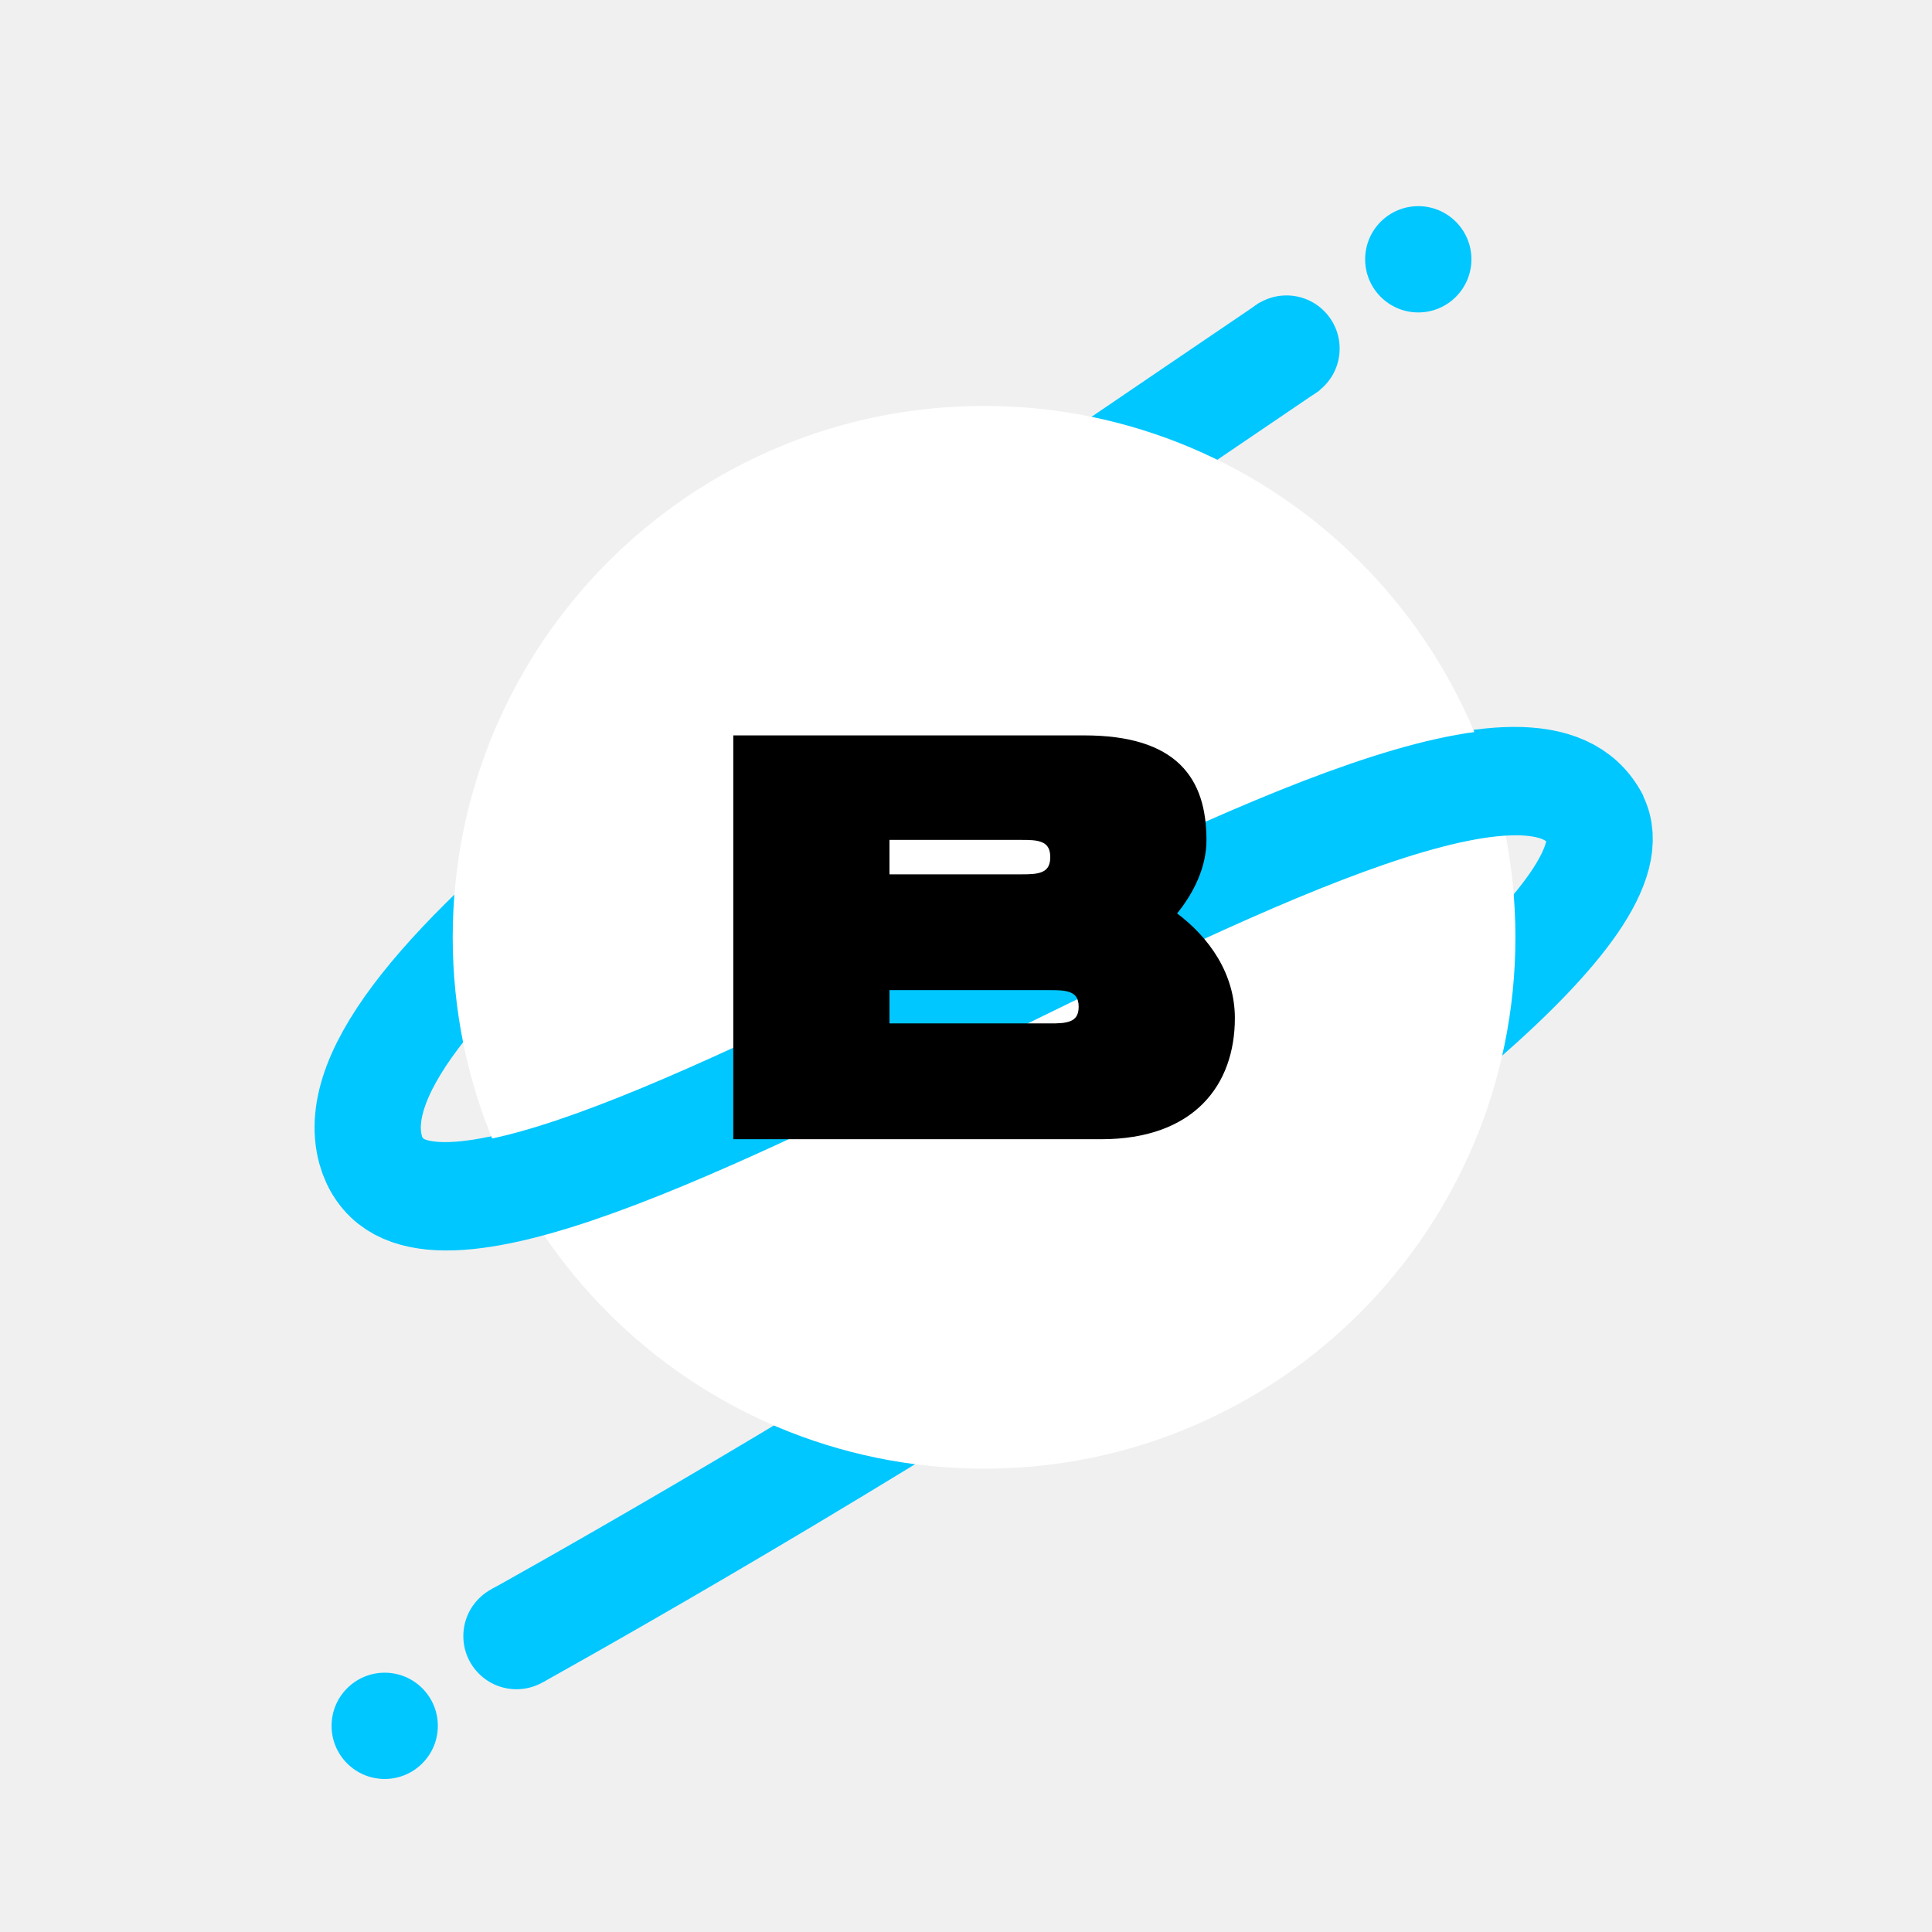
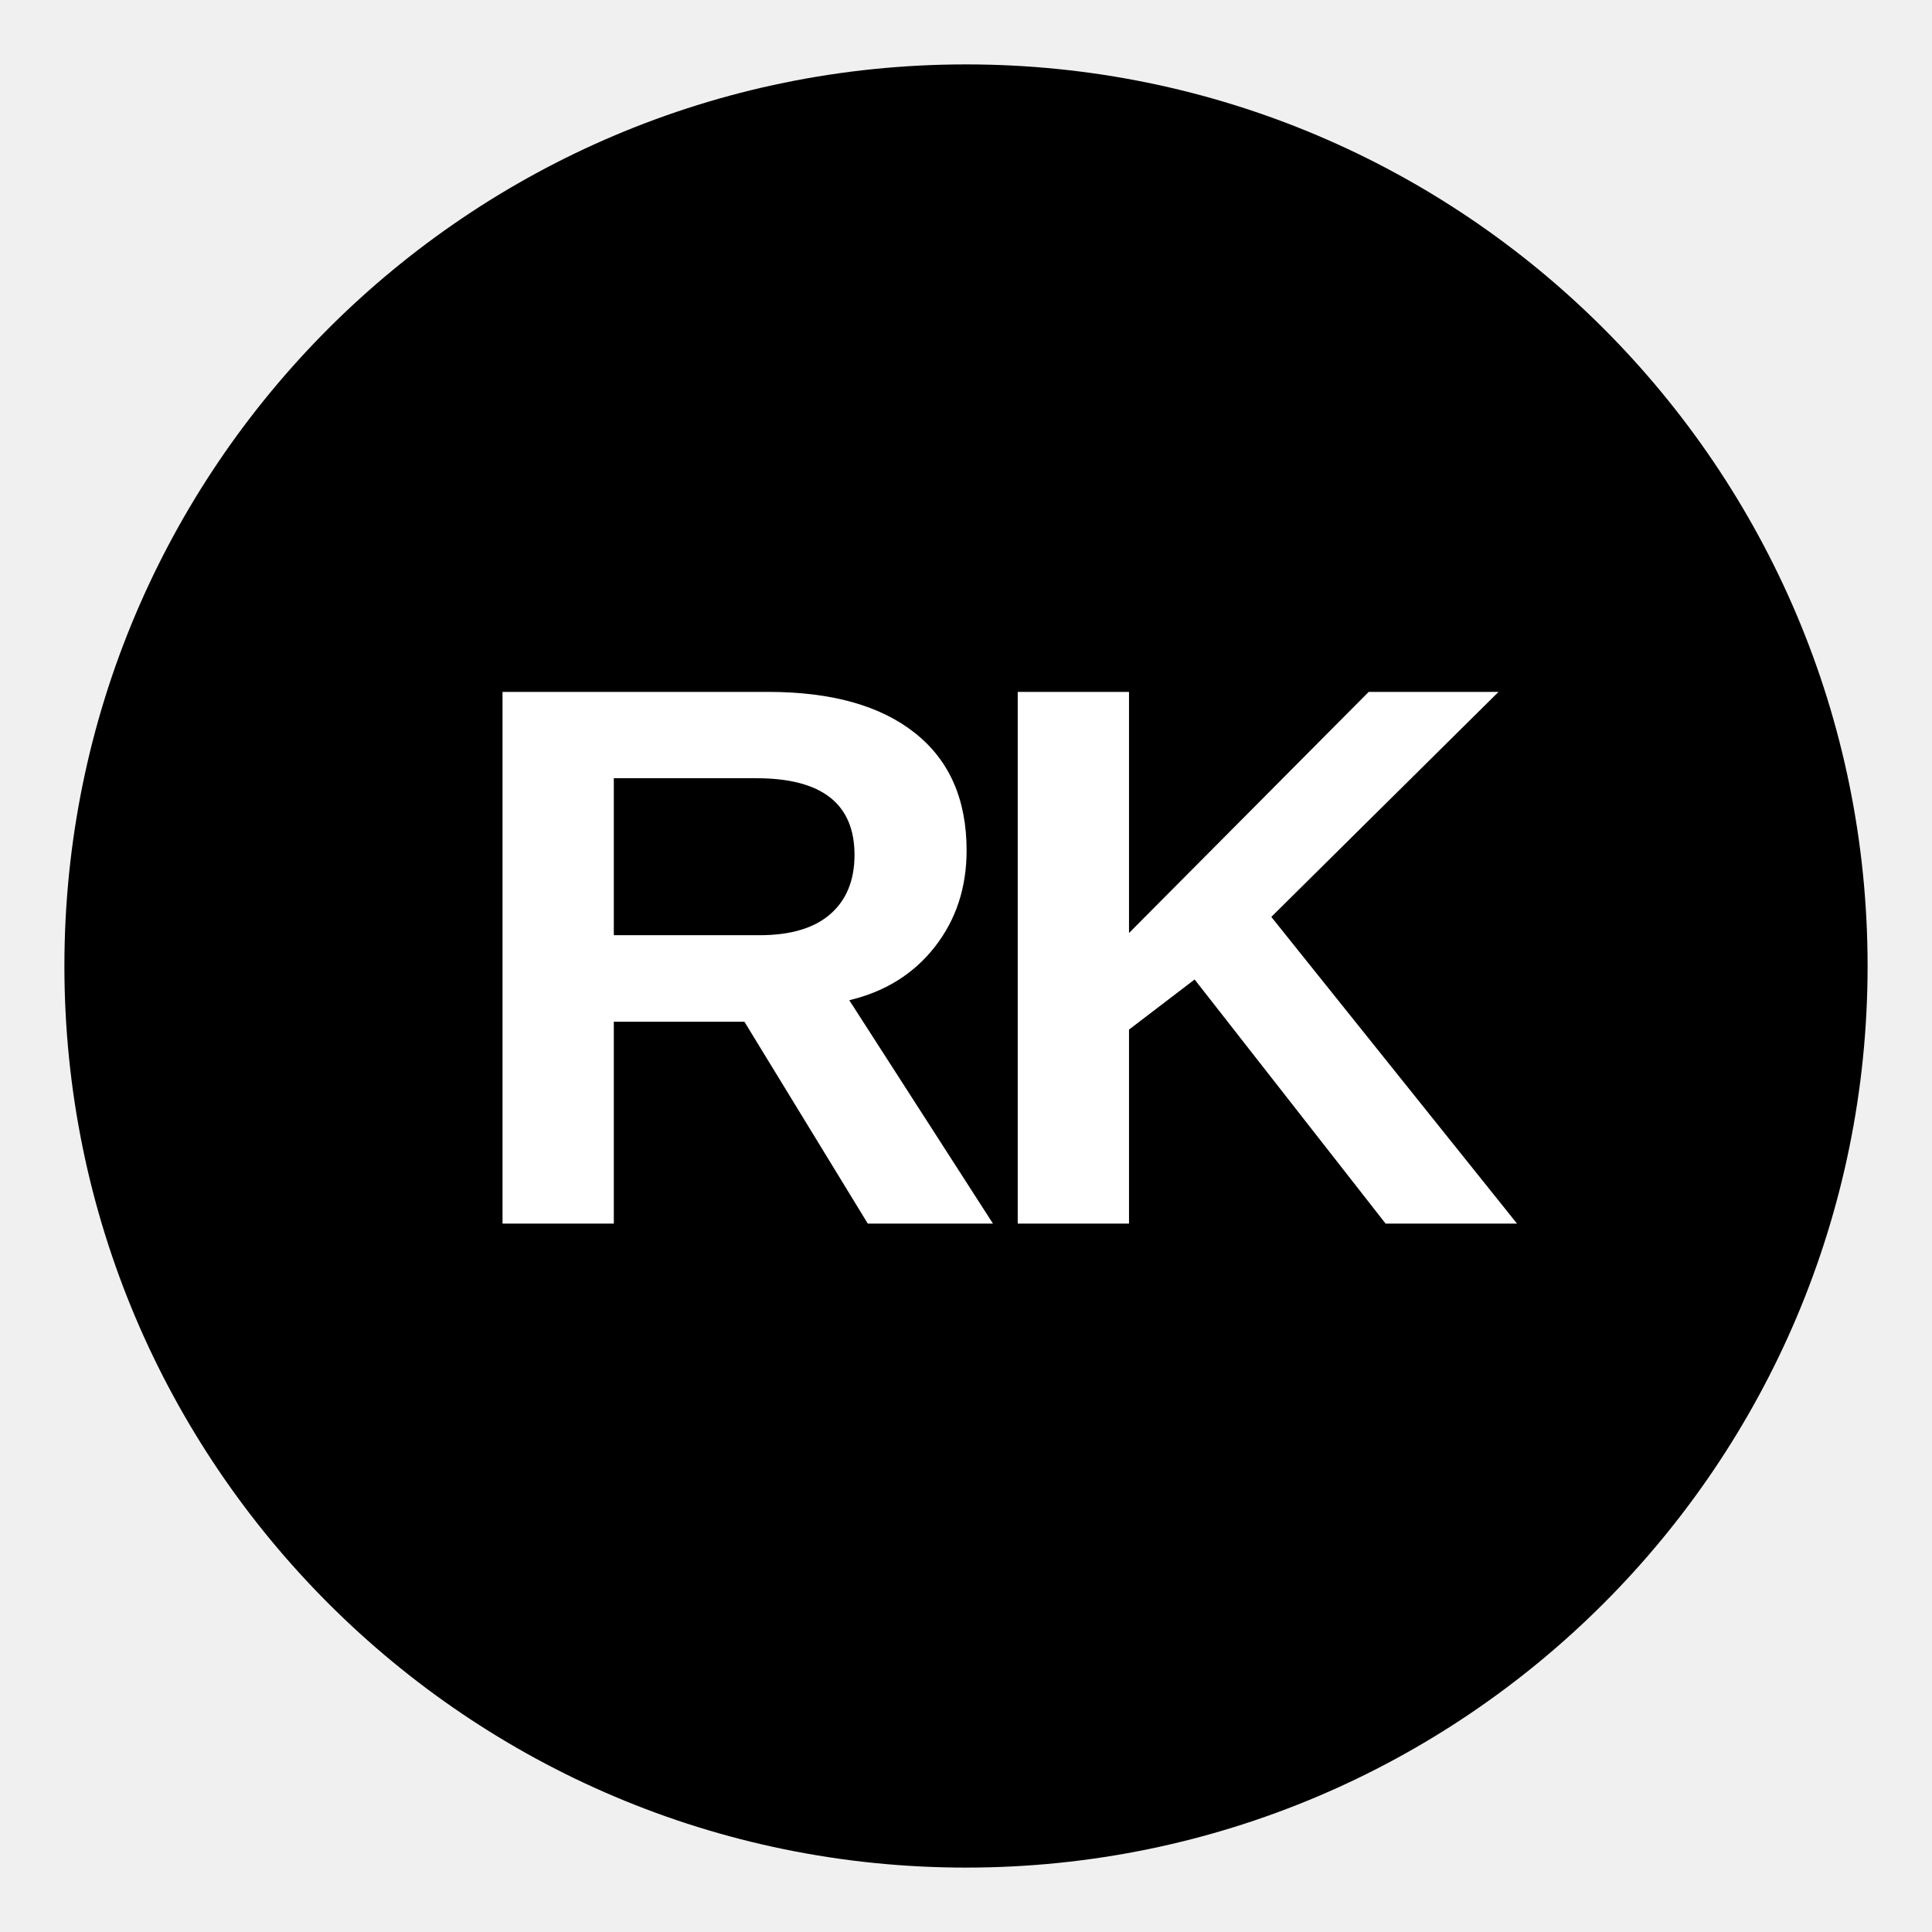
- <svg xmlns="http://www.w3.org/2000/svg" width="909" height="909" viewBox="0 0 909 909" fill="none">
-   <path d="M606.798 163C365.063 327.215 153.824 466.5 174.386 541C205.299 653 698 283 750.386 385C791.988 466 243.5 769.5 243.5 769.5" stroke="#00c7ff" stroke-width="50" />
-   <circle cx="667.298" cy="122" r="25" fill="#00c7ff" />
-   <circle cx="605.298" cy="164" r="25" fill="#00c7ff" />
-   <circle cx="243" cy="769.78" r="25" fill="#00c7ff" />
-   <circle cx="181" cy="812" r="25" fill="#00c7ff" />
-   <circle cx="463" cy="441" r="250" fill="white" />
+ <svg xmlns="http://www.w3.org/2000/svg" width="150" height="150" viewBox="0 0 150 150" fill="none">
+   <circle cx="75" cy="75" r="70" fill="black" />
+   <text x="35" y="95" font-family="Arial" font-size="60" font-weight="bold" fill="white">R</text>
+   <text x="75" y="95" font-family="Arial" font-size="60" font-weight="bold" fill="white">K</text>
  <path d="M175 541.991C205.913 653.991 698.613 283.991 751 385.991" stroke="#00c7ff" stroke-width="50" />
  <g style="mix-blend-mode:luminosity">
    <path d="M552.393 429.929C561.175 419.373 566.636 407.25 566.636 395.297C566.636 381.076 563.33 368.935 554.471 360.368C545.62 351.809 531.417 347 510.041 347H347H346V348V534V535H347H518.06C539.501 535 555.018 528.829 565.174 518.664C575.327 508.503 580 494.474 580 478.997C580 458.75 568.418 441.723 552.393 429.929ZM417.493 394.171H480.641C484.173 394.171 487.826 394.187 490.611 395.356C491.967 395.925 493.076 396.755 493.856 397.971C494.639 399.192 495.143 400.885 495.143 403.269C495.143 405.652 494.639 407.345 493.856 408.566C493.076 409.782 491.967 410.612 490.611 411.182C487.826 412.35 484.173 412.366 480.641 412.366H417.493V394.171ZM494.005 482.514H417.493V464.851H494.005C497.536 464.851 501.195 464.866 503.983 466.006C505.344 466.562 506.45 467.37 507.227 468.549C508.005 469.731 508.507 471.37 508.507 473.683C508.507 475.995 508.005 477.635 507.227 478.817C506.45 479.995 505.344 480.804 503.983 481.36C501.195 482.499 497.536 482.514 494.005 482.514Z" fill="black" />
    <path d="M552.393 429.929C561.175 419.373 566.636 407.25 566.636 395.297C566.636 381.076 563.33 368.935 554.471 360.368C545.62 351.809 531.417 347 510.041 347H347H346V348V534V535H347H518.06C539.501 535 555.018 528.829 565.174 518.664C575.327 508.503 580 494.474 580 478.997C580 458.75 568.418 441.723 552.393 429.929ZM417.493 394.171H480.641C484.173 394.171 487.826 394.187 490.611 395.356C491.967 395.925 493.076 396.755 493.856 397.971C494.639 399.192 495.143 400.885 495.143 403.269C495.143 405.652 494.639 407.345 493.856 408.566C493.076 409.782 491.967 410.612 490.611 411.182C487.826 412.35 484.173 412.366 480.641 412.366H417.493V394.171ZM494.005 482.514H417.493V464.851H494.005C497.536 464.851 501.195 464.866 503.983 466.006C505.344 466.562 506.45 467.37 507.227 468.549C508.005 469.731 508.507 471.37 508.507 473.683C508.507 475.995 508.005 477.635 507.227 478.817C506.45 479.995 505.344 480.804 503.983 481.36C501.195 482.499 497.536 482.514 494.005 482.514Z" stroke="black" stroke-width="2" />
  </g>
</svg>
